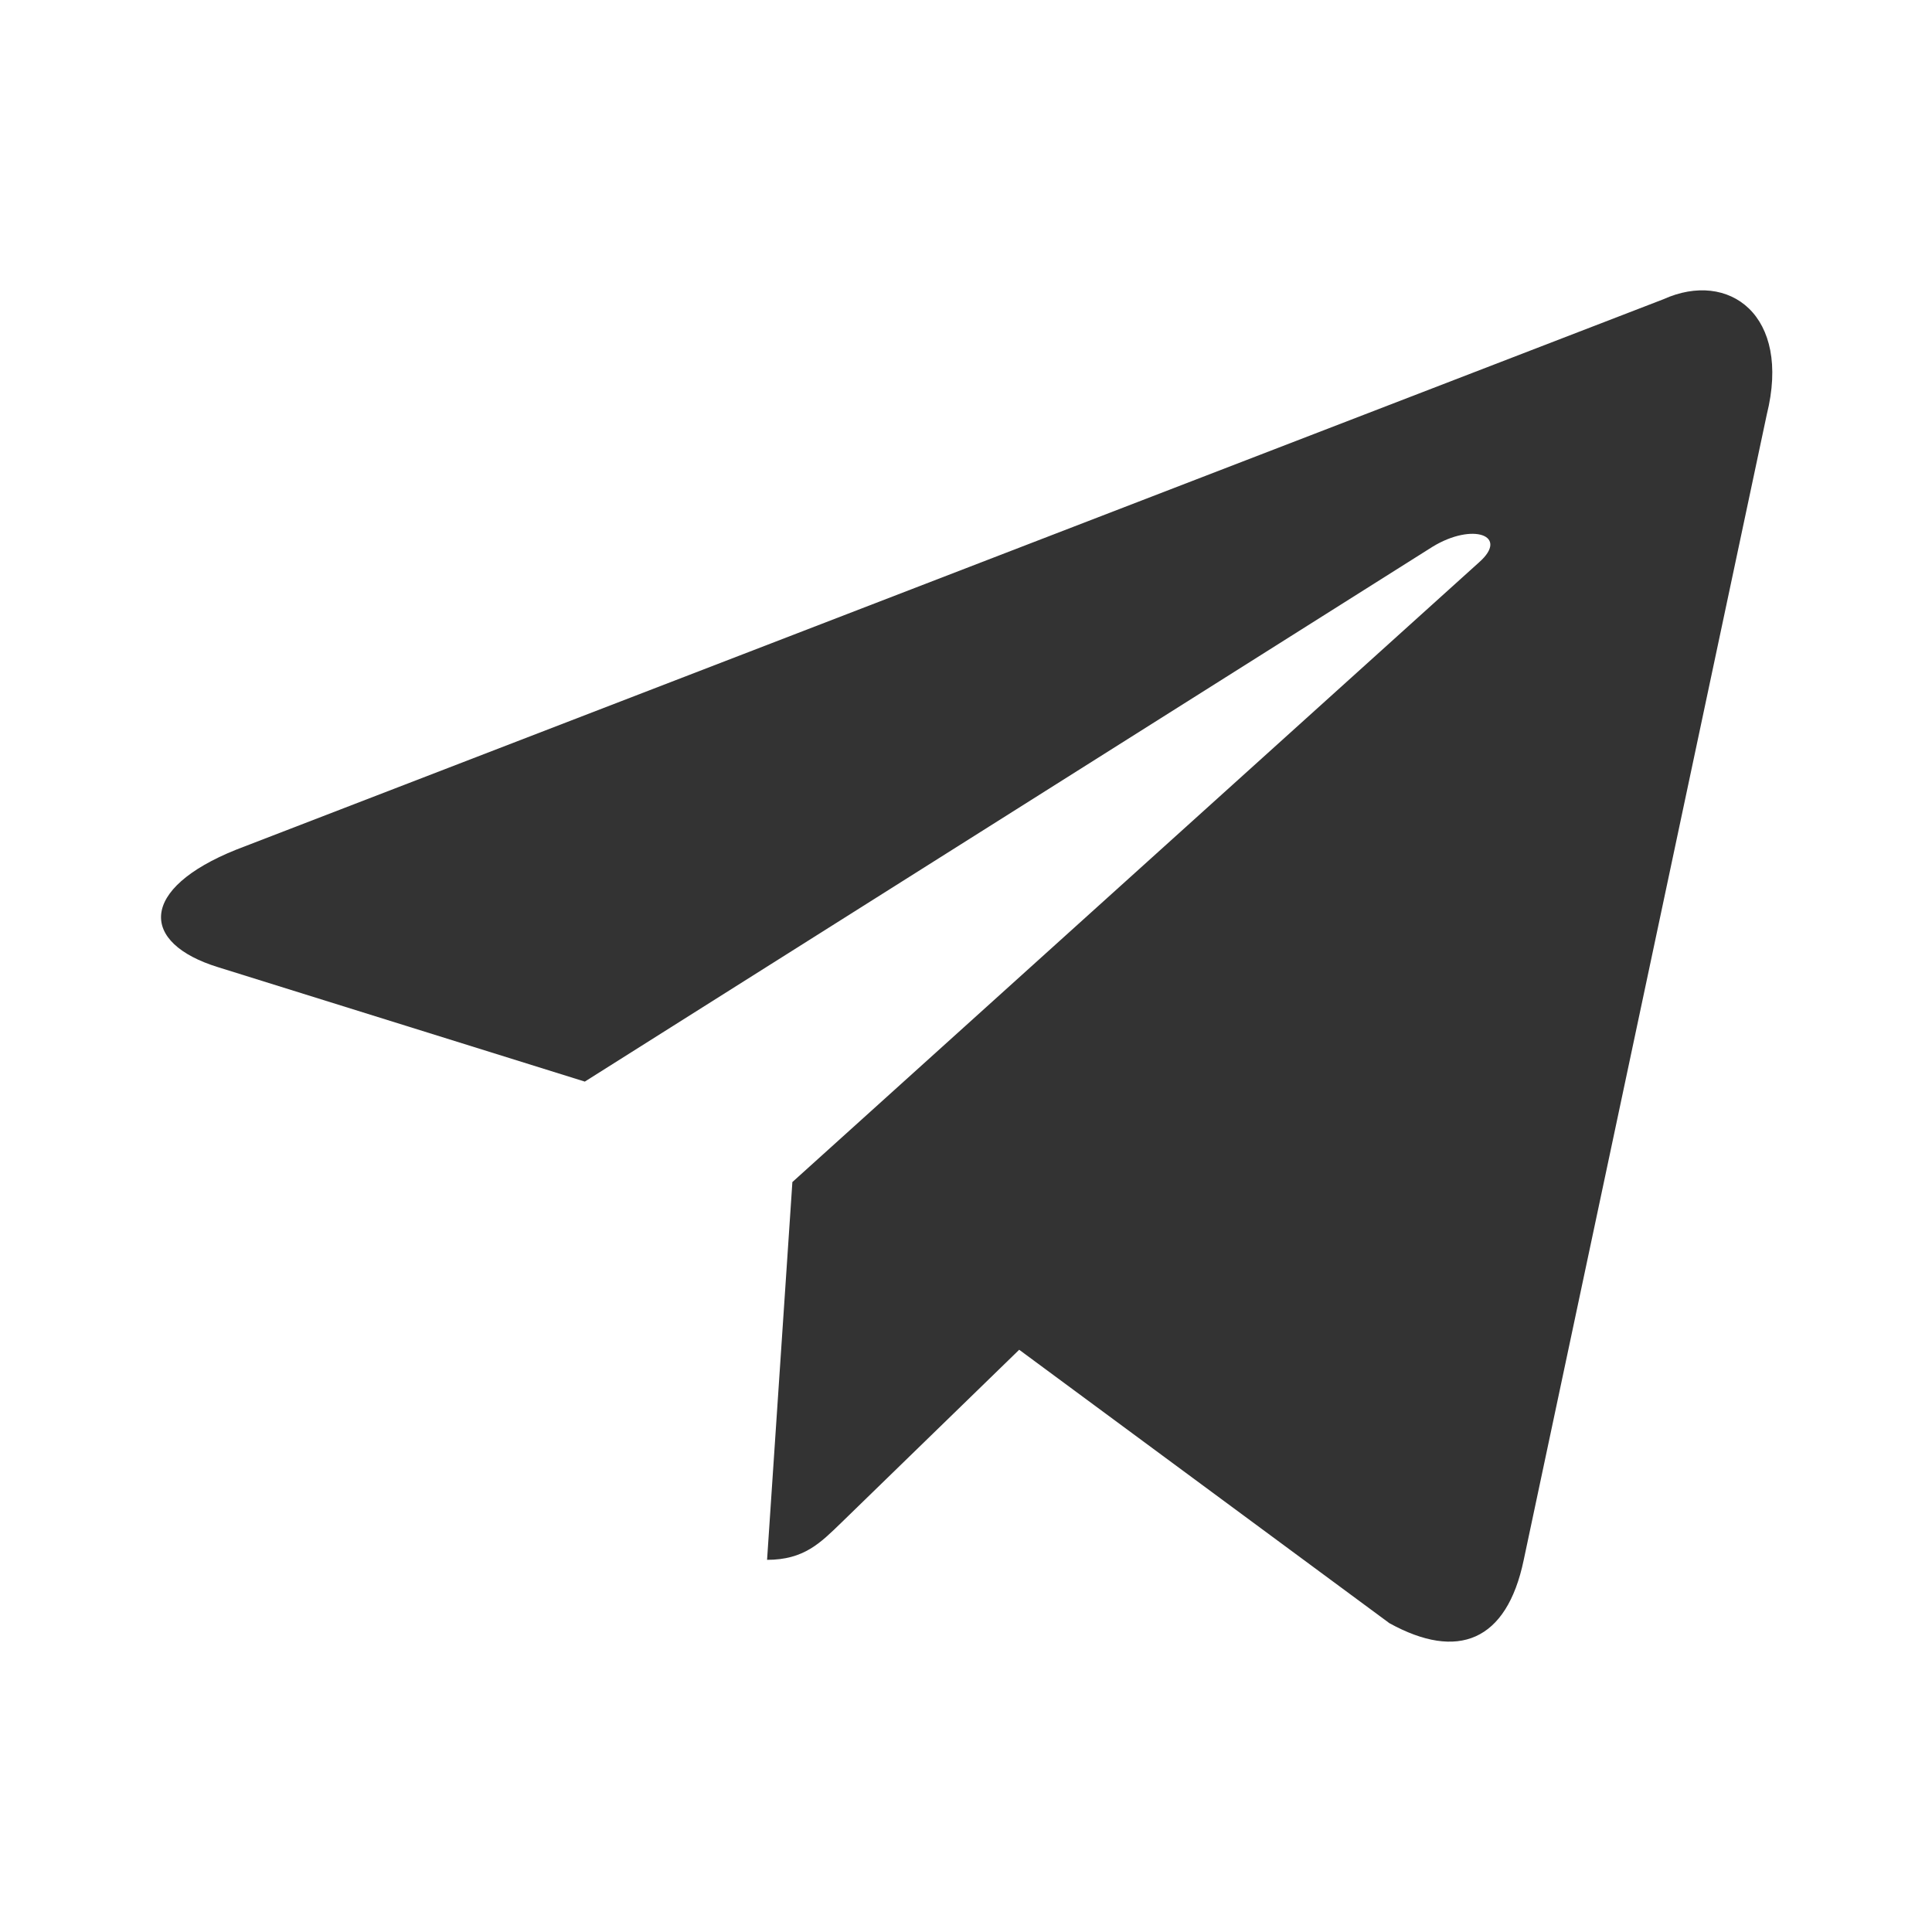
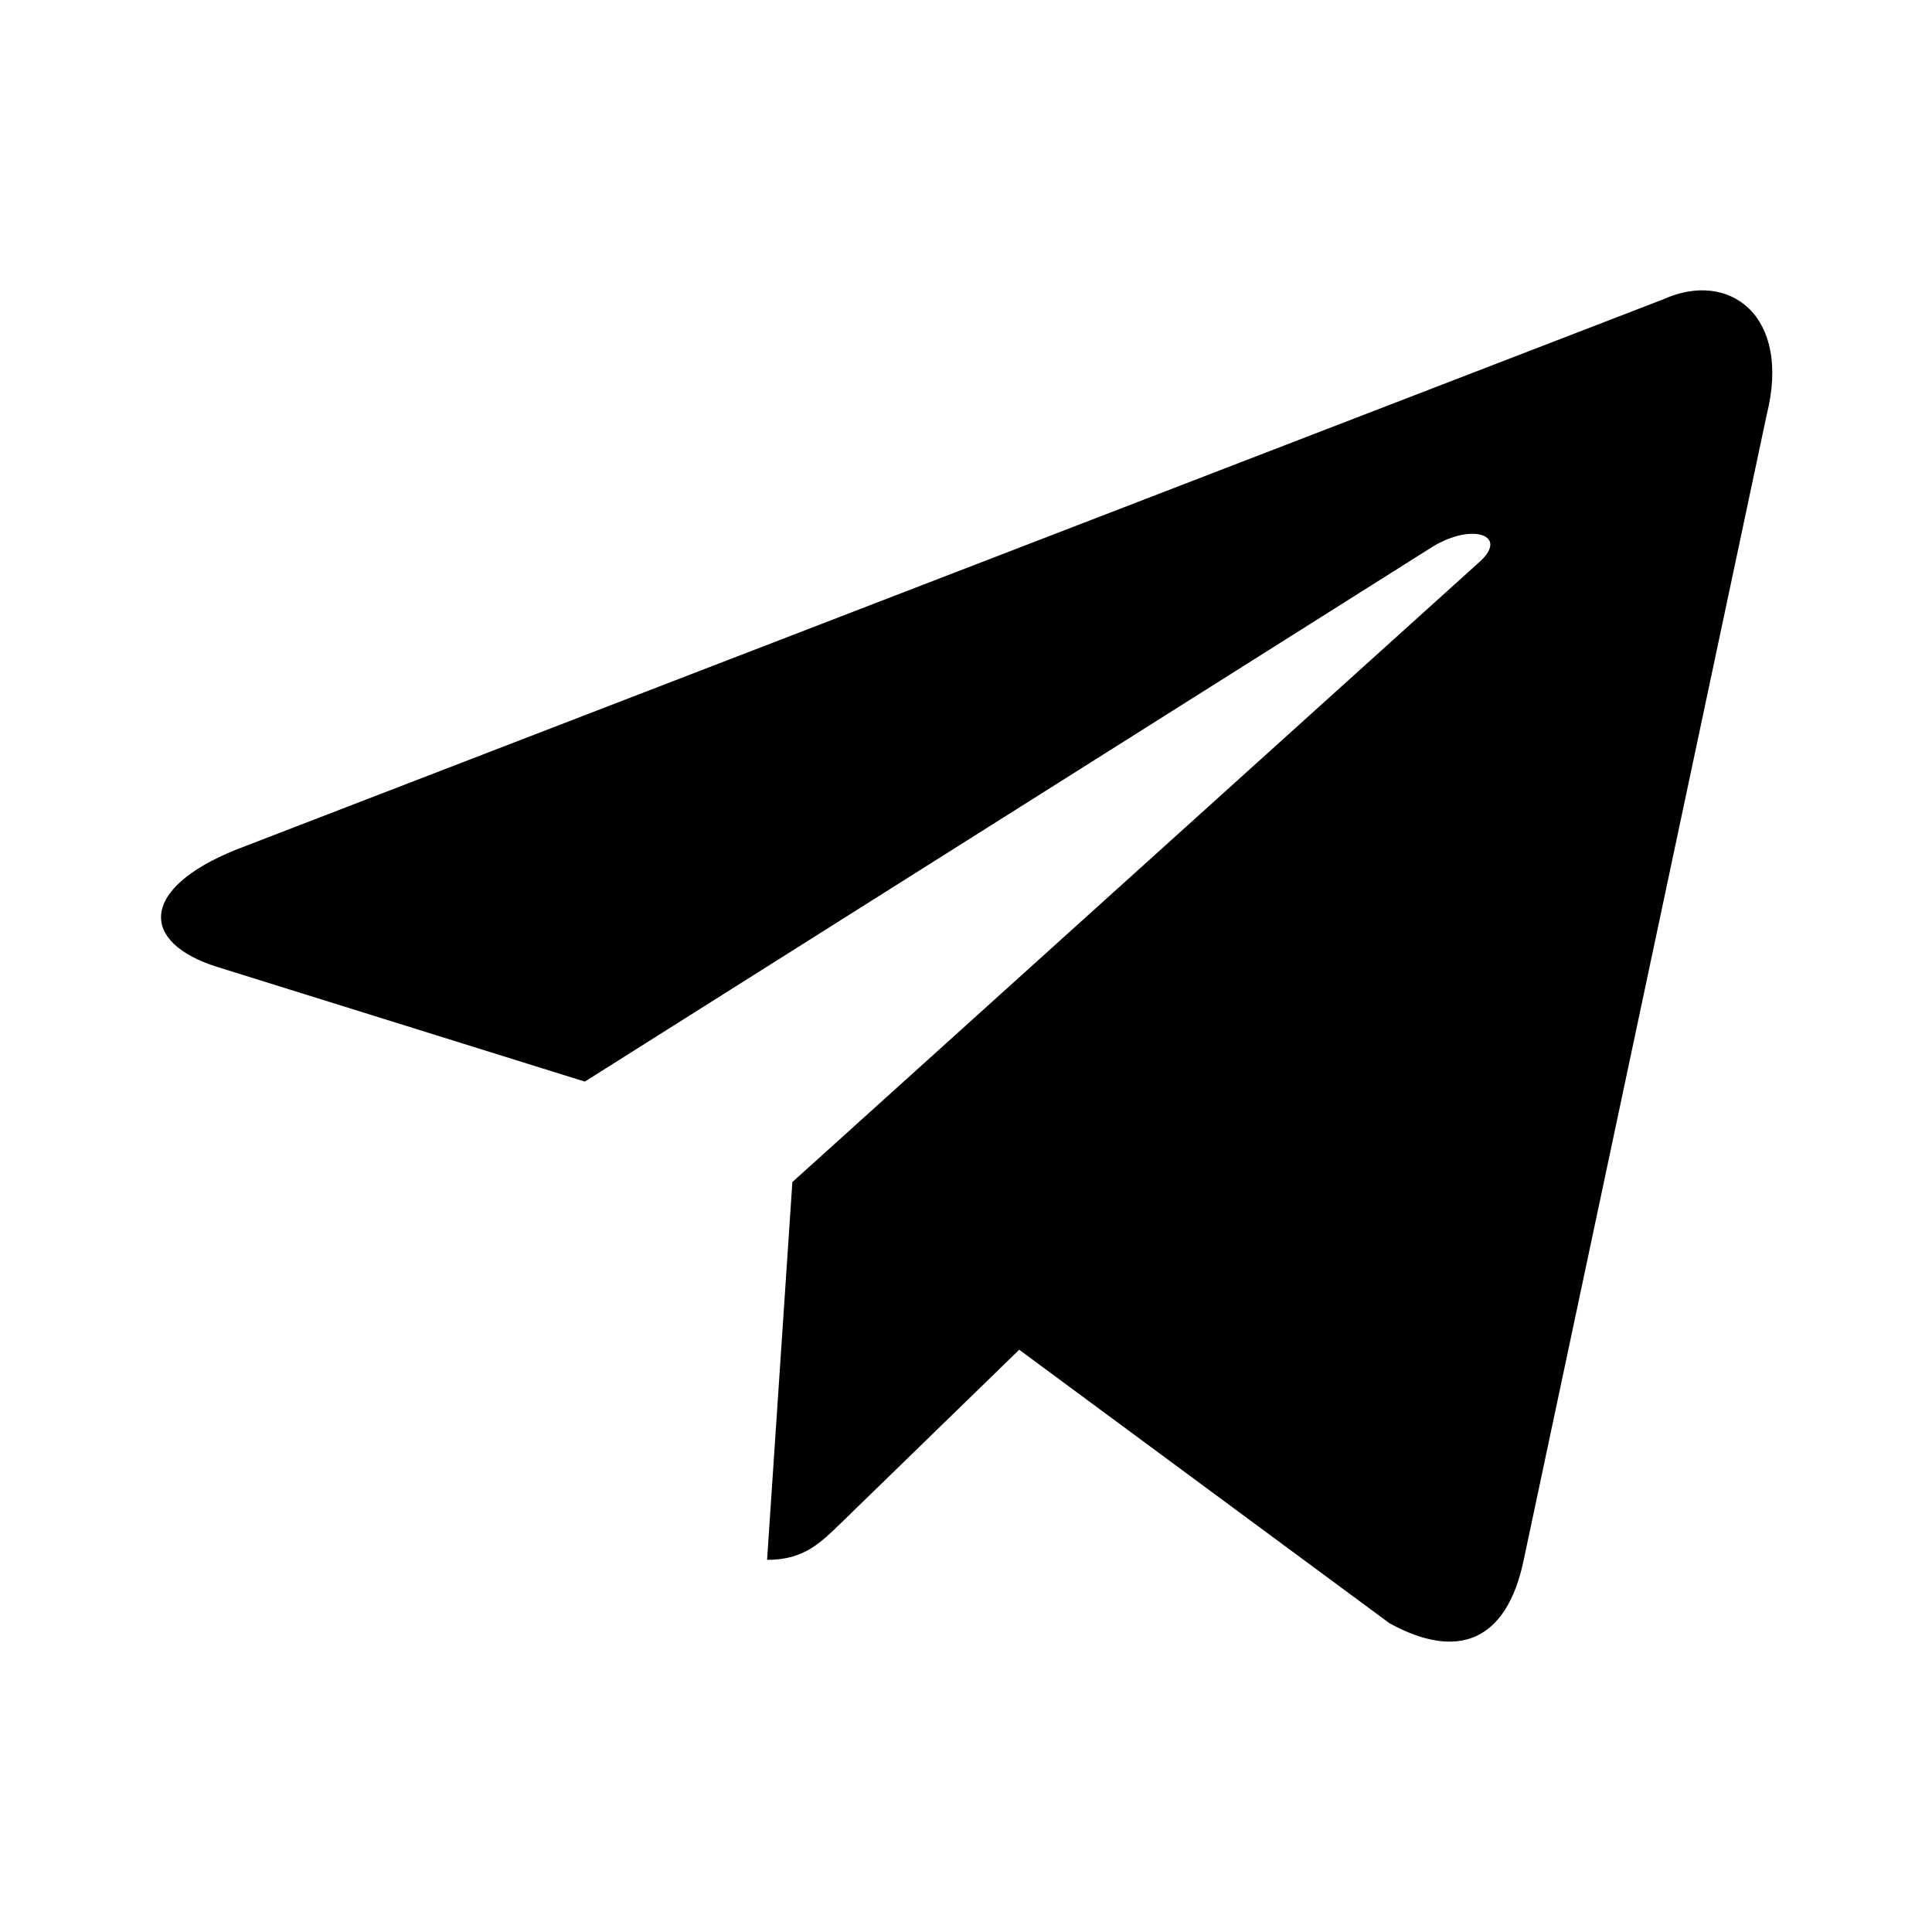
- <svg xmlns="http://www.w3.org/2000/svg" width="30" height="30" viewBox="0 0 30 30" fill="none">
-   <path d="M25.831 4.646L3.669 13.193C2.156 13.8 2.165 14.644 3.391 15.02L9.081 16.795L22.246 8.489C22.869 8.11 23.438 8.314 22.97 8.729L12.304 18.355H12.301L12.304 18.356L11.911 24.221C12.486 24.221 12.74 23.957 13.062 23.646L15.826 20.959L21.575 25.205C22.635 25.789 23.396 25.489 23.66 24.224L27.434 6.439C27.82 4.89 26.843 4.189 25.831 4.646Z" fill="#333333" />
+ <svg xmlns="http://www.w3.org/2000/svg" width="24" height="24" viewBox="0 0 24 24">
+   <path d="M20.665,3.717l-17.73,6.837c-1.21,0.486-1.203,1.161-0.222,1.462l4.552,1.42l10.532-6.645 c0.498-0.303,0.953-0.14,0.579,0.192l-8.533,7.701l0,0l0,0H9.841l0.002,0.001l-0.314,4.692c0.46,0,0.663-0.211,0.921-0.46 l2.211-2.15l4.599,3.397c0.848,0.467,1.457,0.227,1.668-0.785l3.019-14.228C22.256,3.912,21.474,3.351,20.665,3.717z" />
</svg>
